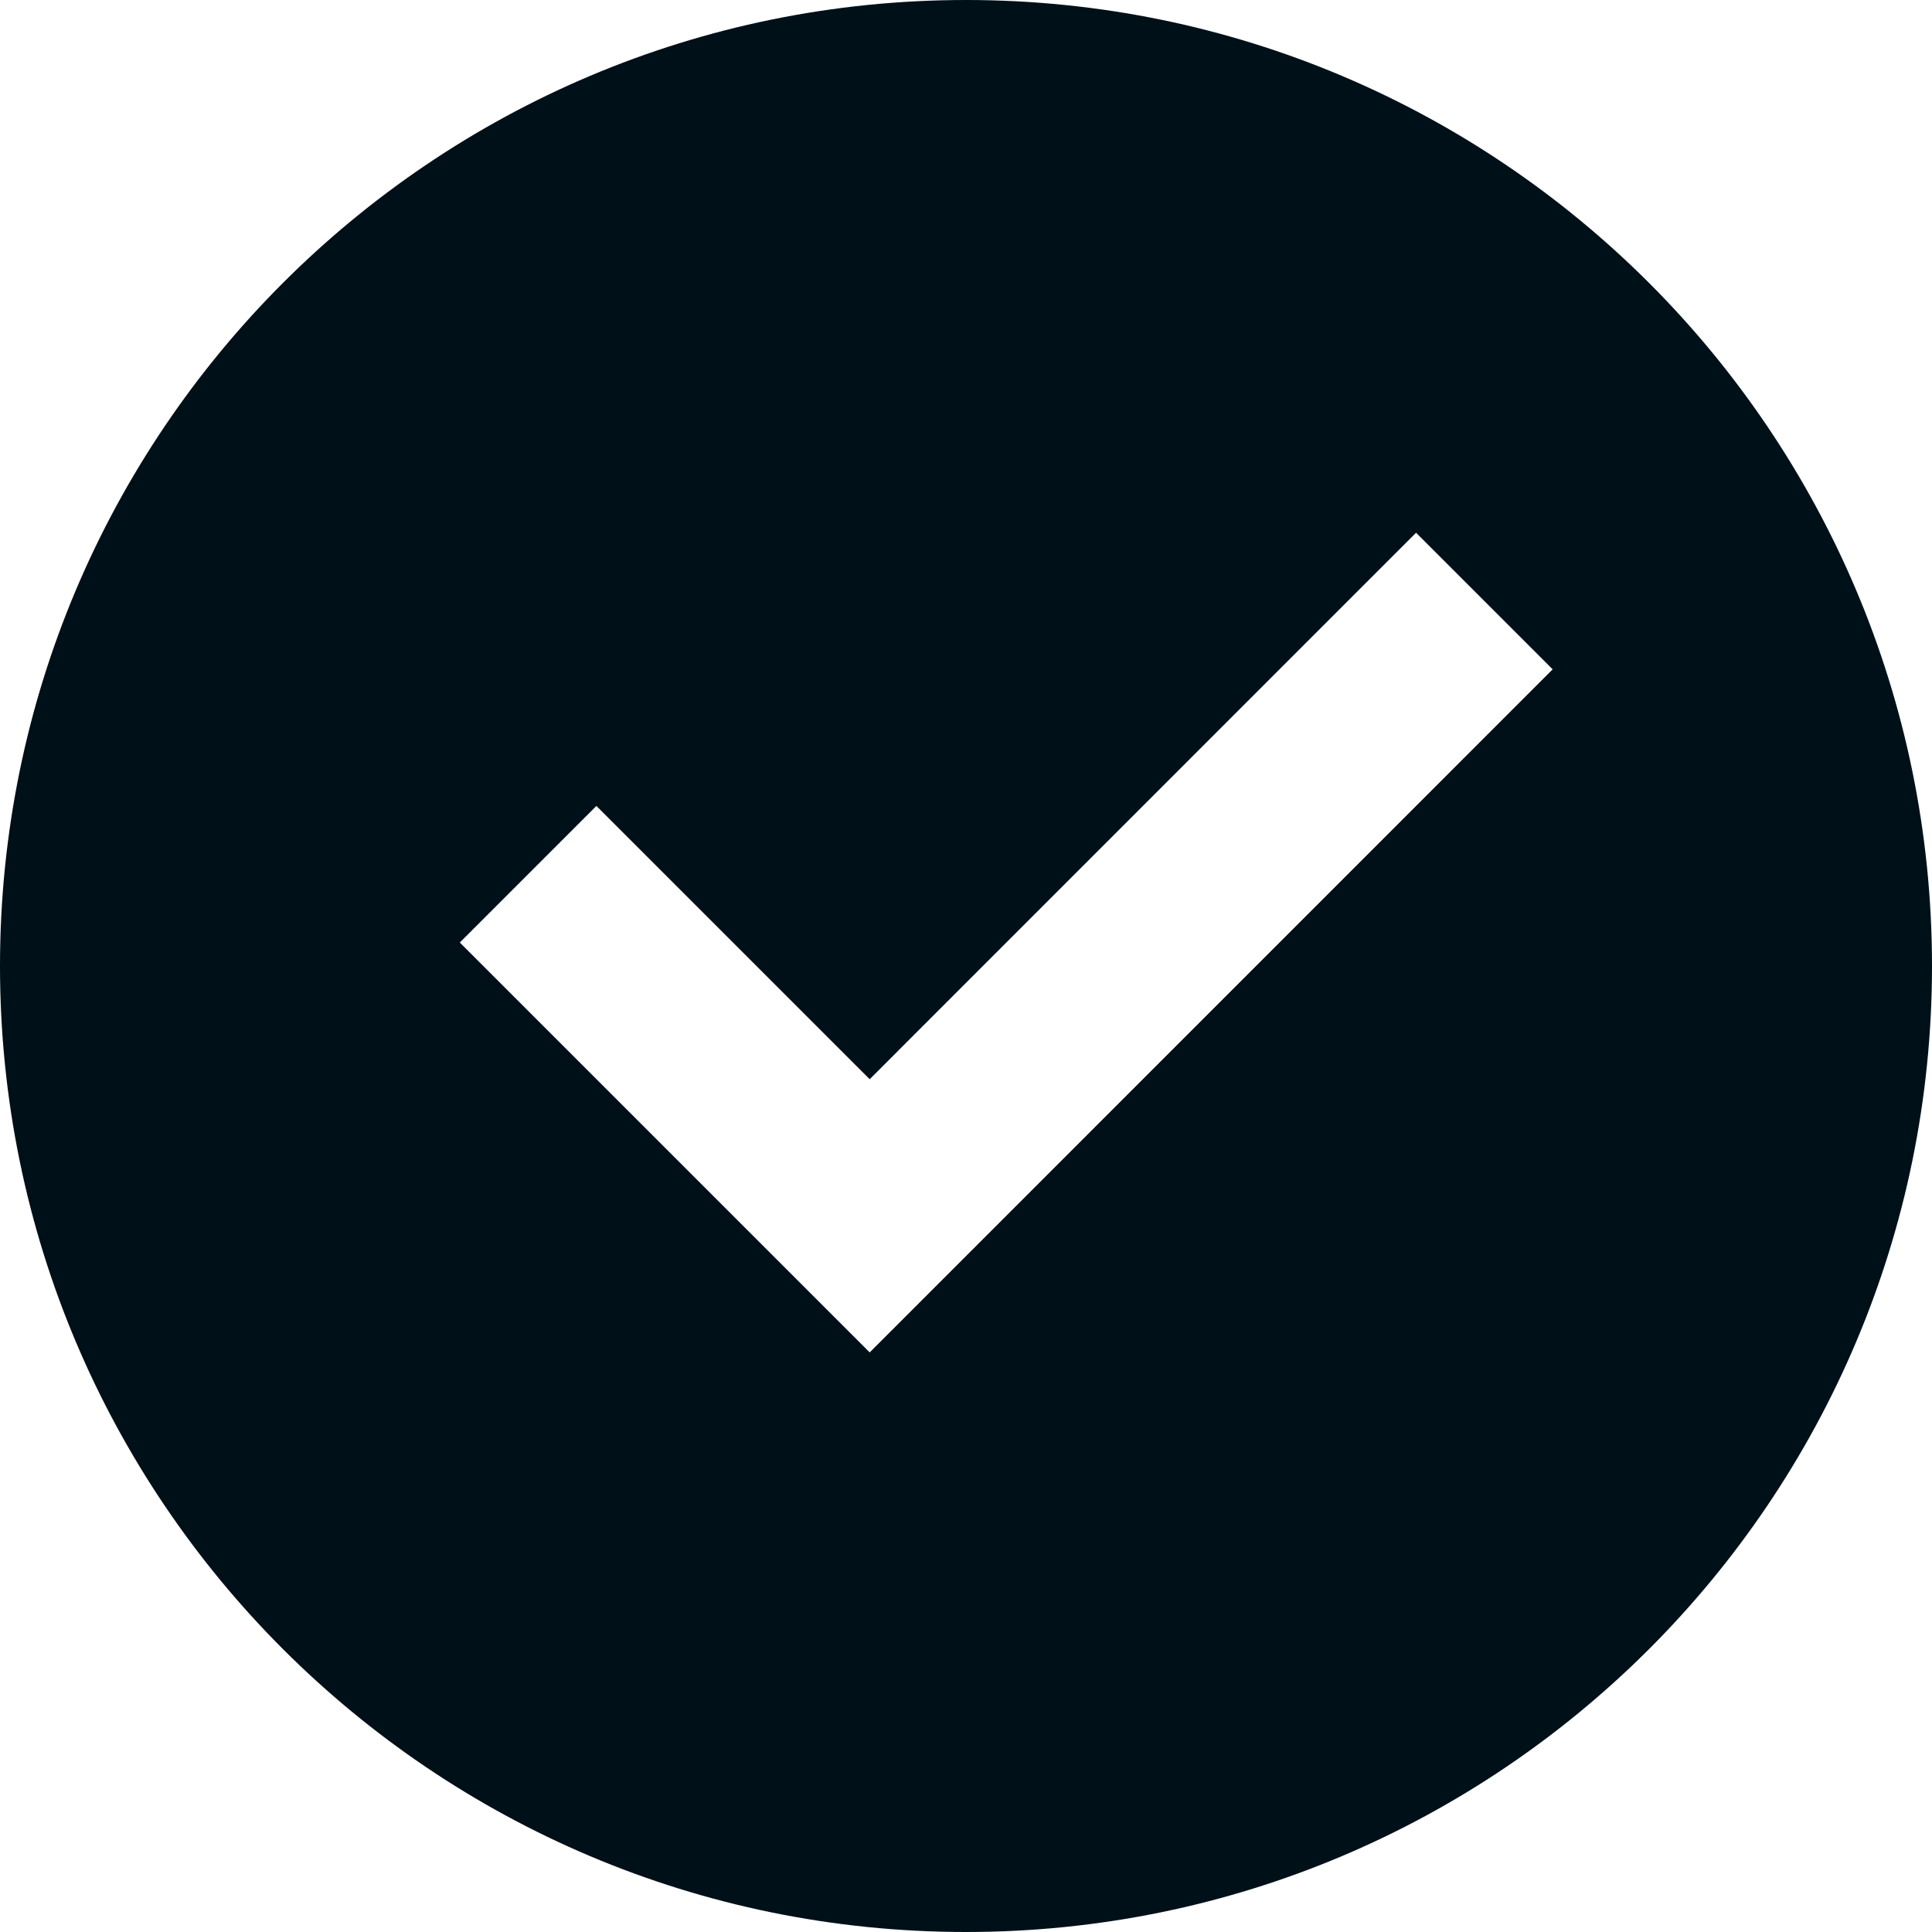
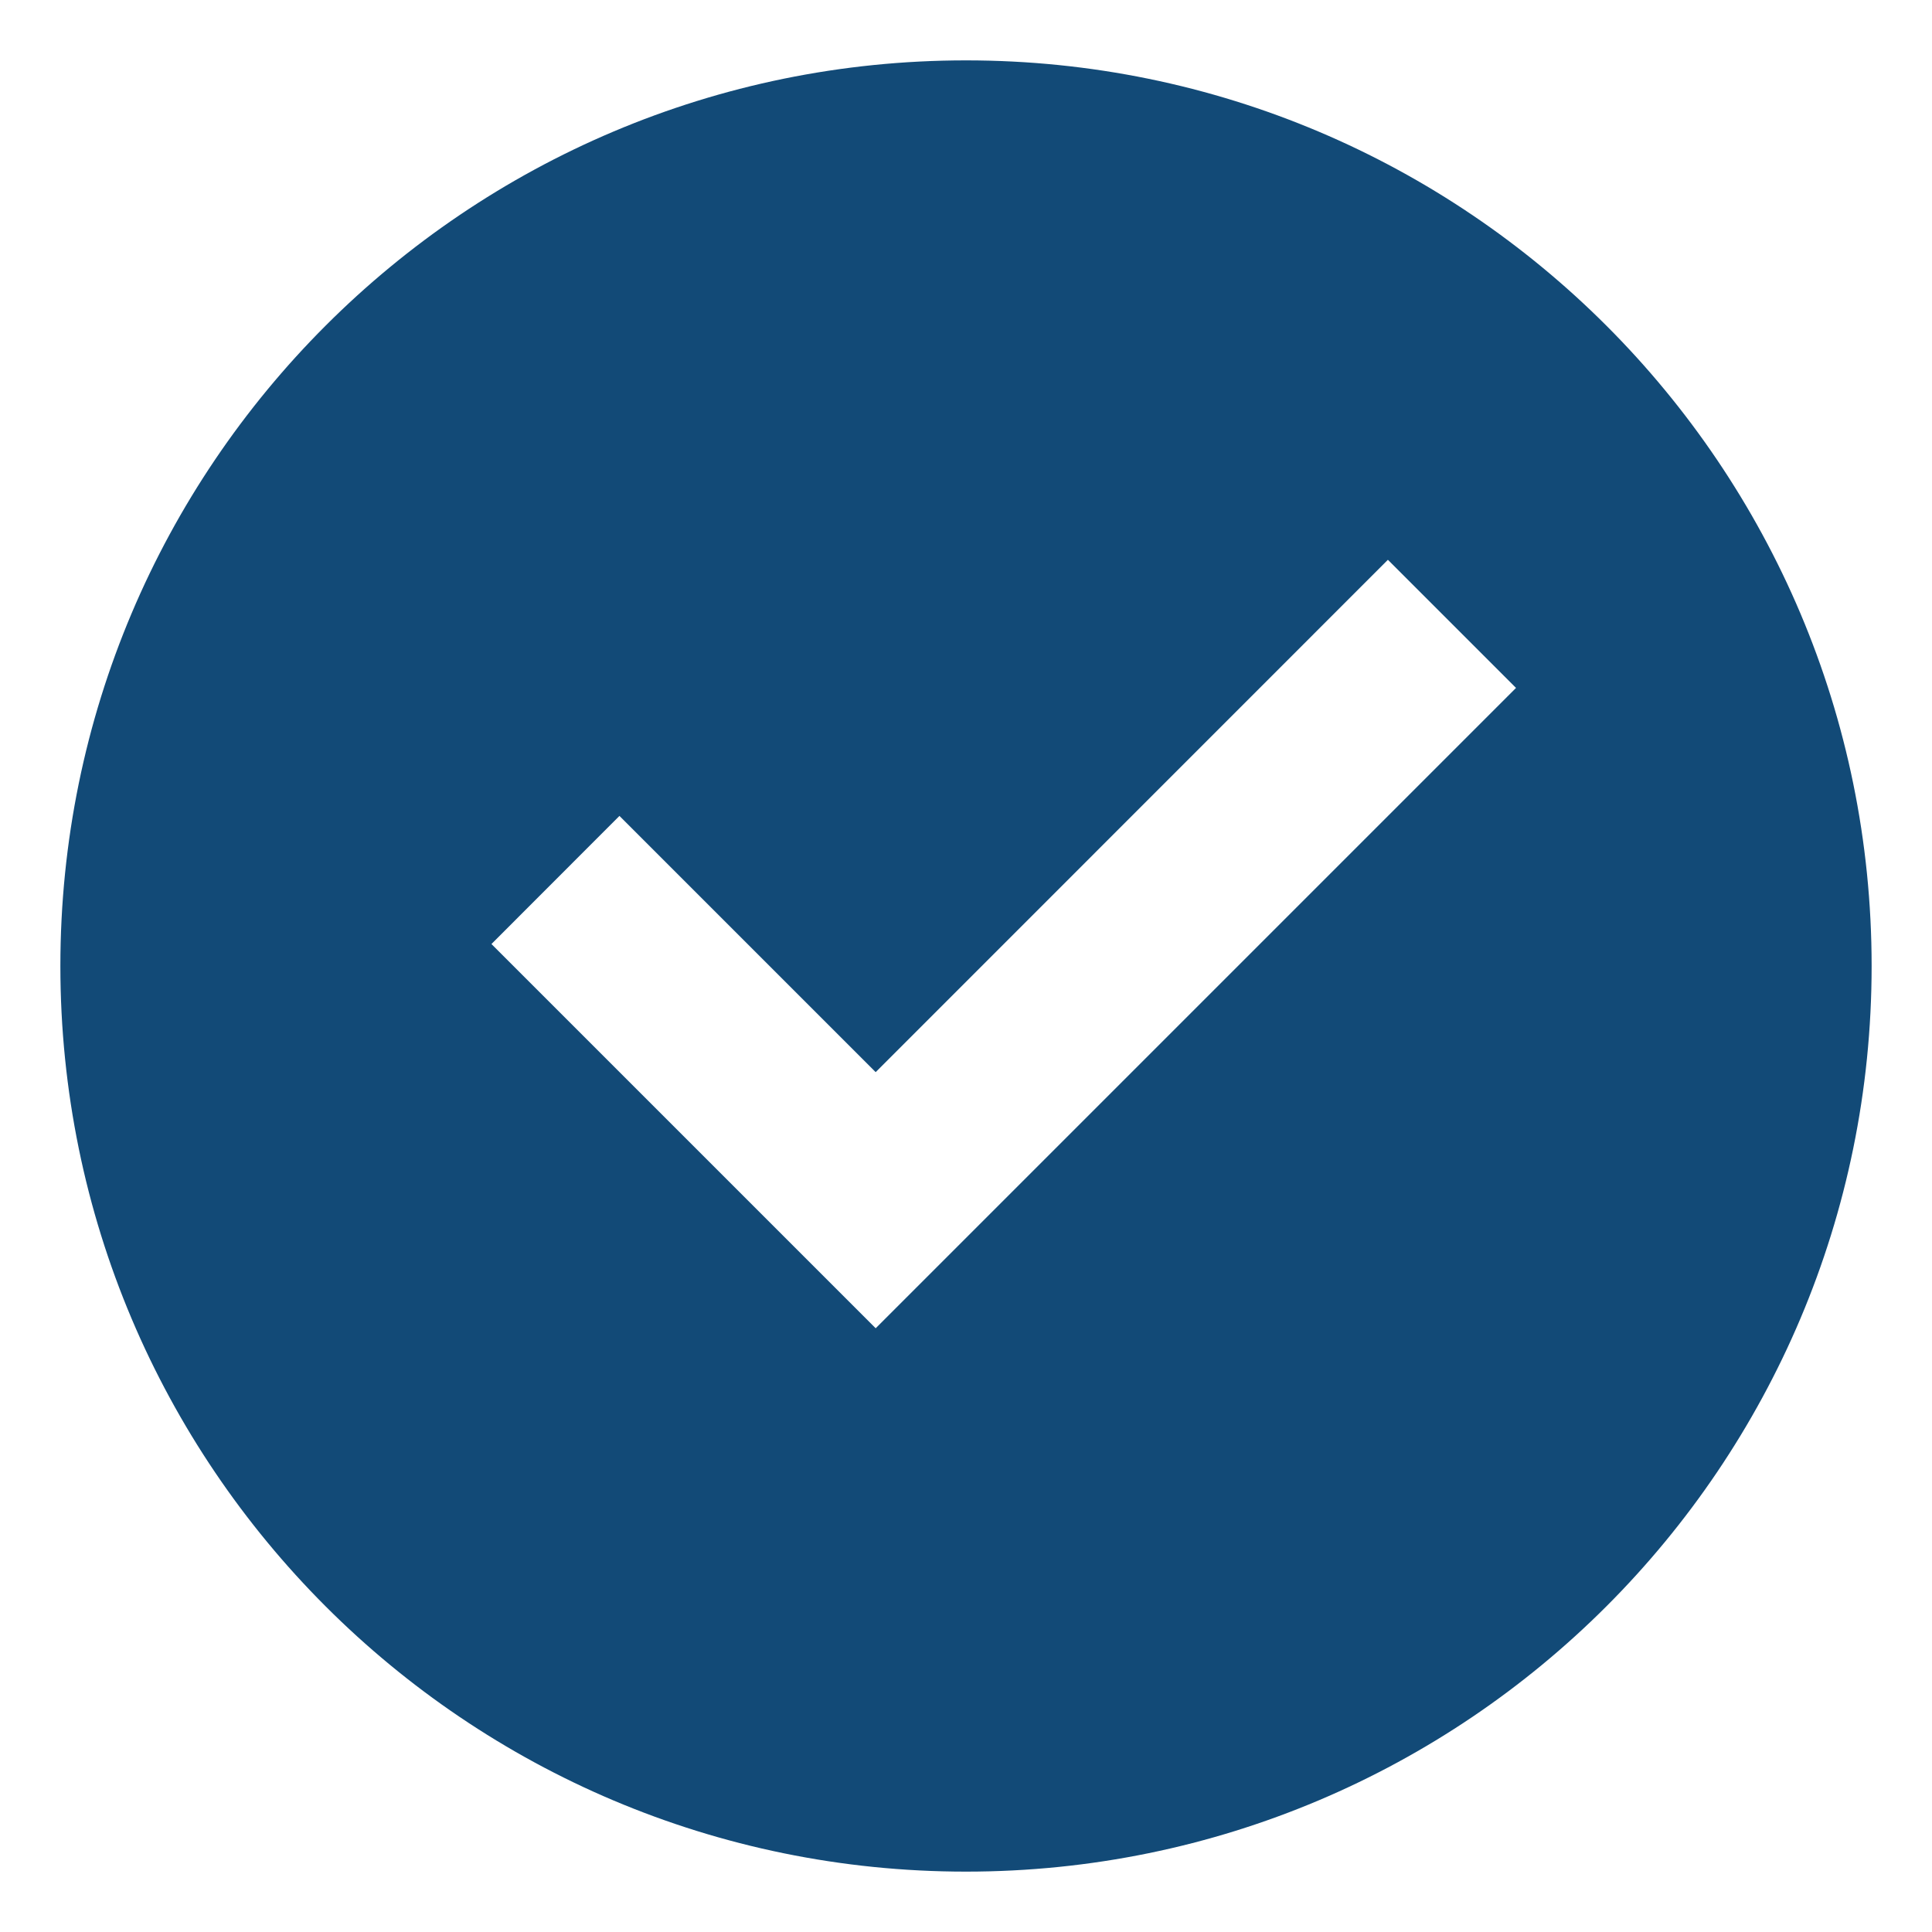
- <svg xmlns="http://www.w3.org/2000/svg" width="18" height="18" viewBox="0 0 20 20" fill="none">
-   <path fill-rule="evenodd" clip-rule="evenodd" d="M0 10C0 15.523 4.477 20 10 20C15.523 20 20 15.523 20 10C20 4.477 15.523 0 10 0C4.477 0 0 4.477 0 10ZM16.073 6.929L9.003 14L4.76 9.757L6.174 8.343L9.003 11.172L14.659 5.515L16.073 6.929Z" fill="#001018" />
+ <svg xmlns="http://www.w3.org/2000/svg" width="16" height="16" viewBox="0 0 16 16" fill="none">
+   <path fill-rule="evenodd" clip-rule="evenodd" d="M0.5 8C0.5 12.142 3.858 15.5 8 15.5C12.142 15.5 15.5 12.142 15.5 8C15.5 3.858 12.142 0.5 8 0.5C3.858 0.5 0.5 3.858 0.5 8ZM12.555 5.697L7.252 11L4.07 7.818L5.13 6.757L7.252 8.879L11.494 4.636L12.555 5.697Z" fill="#124A77" />
</svg>
